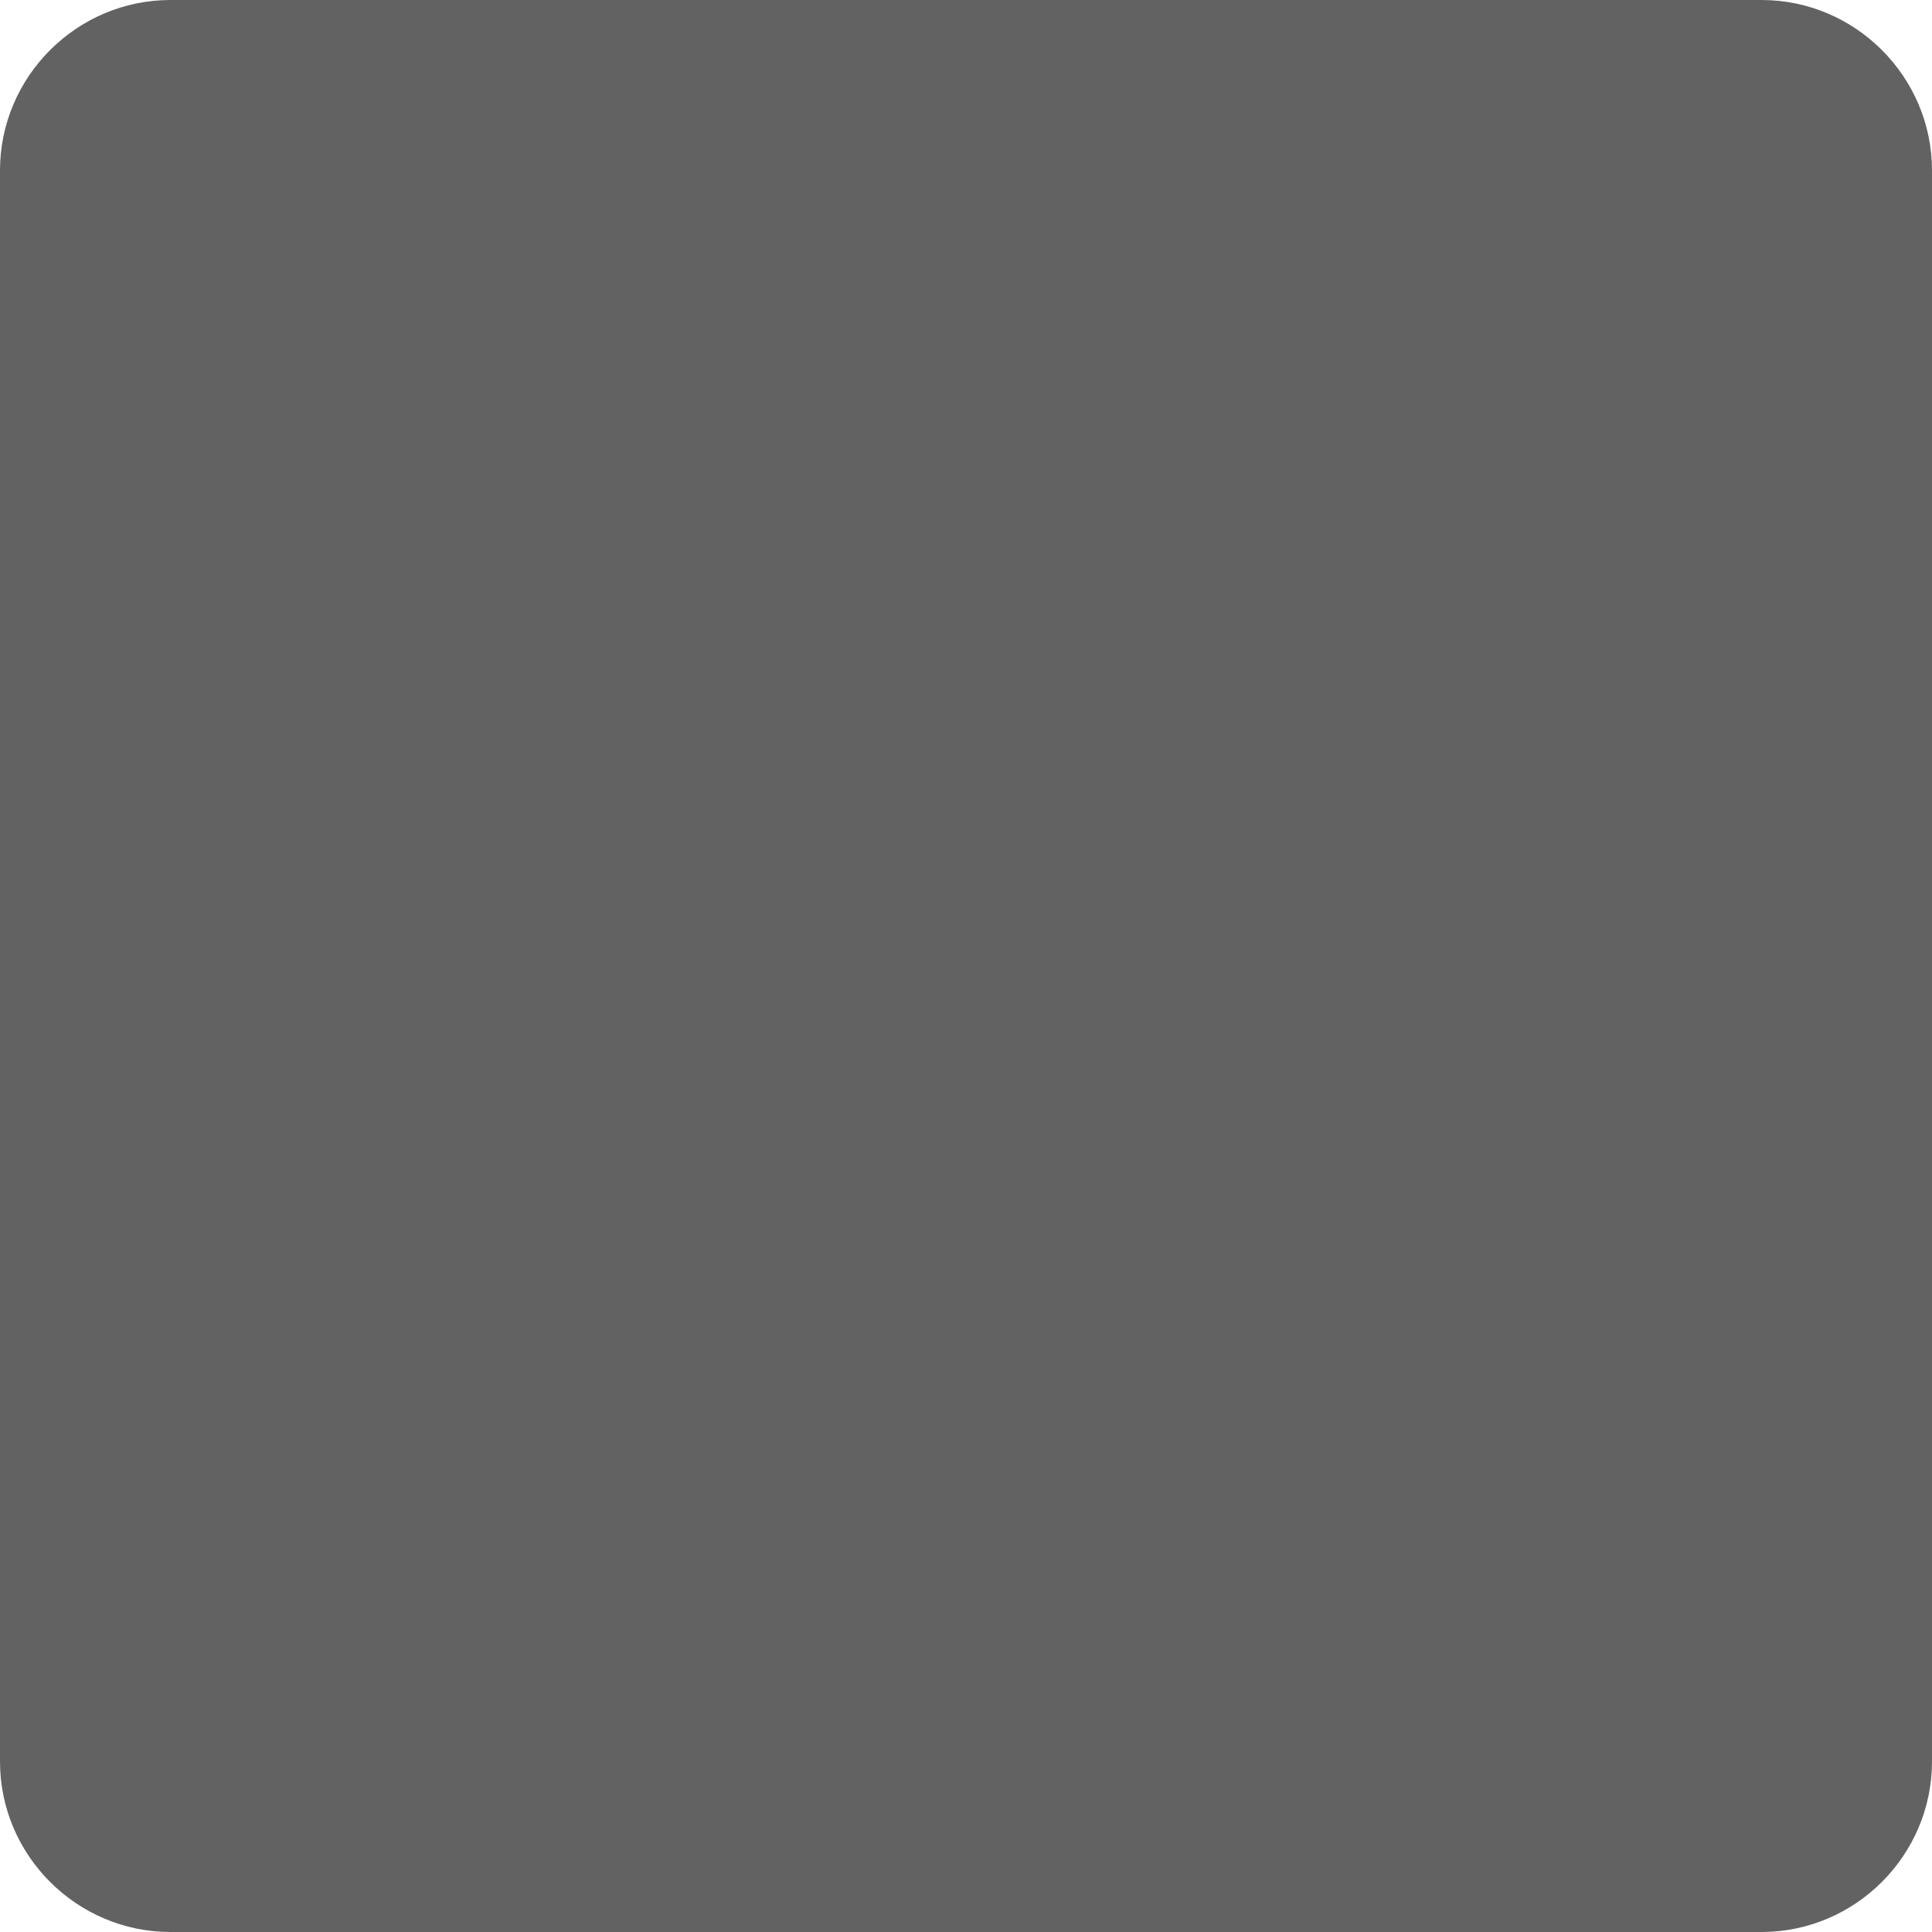
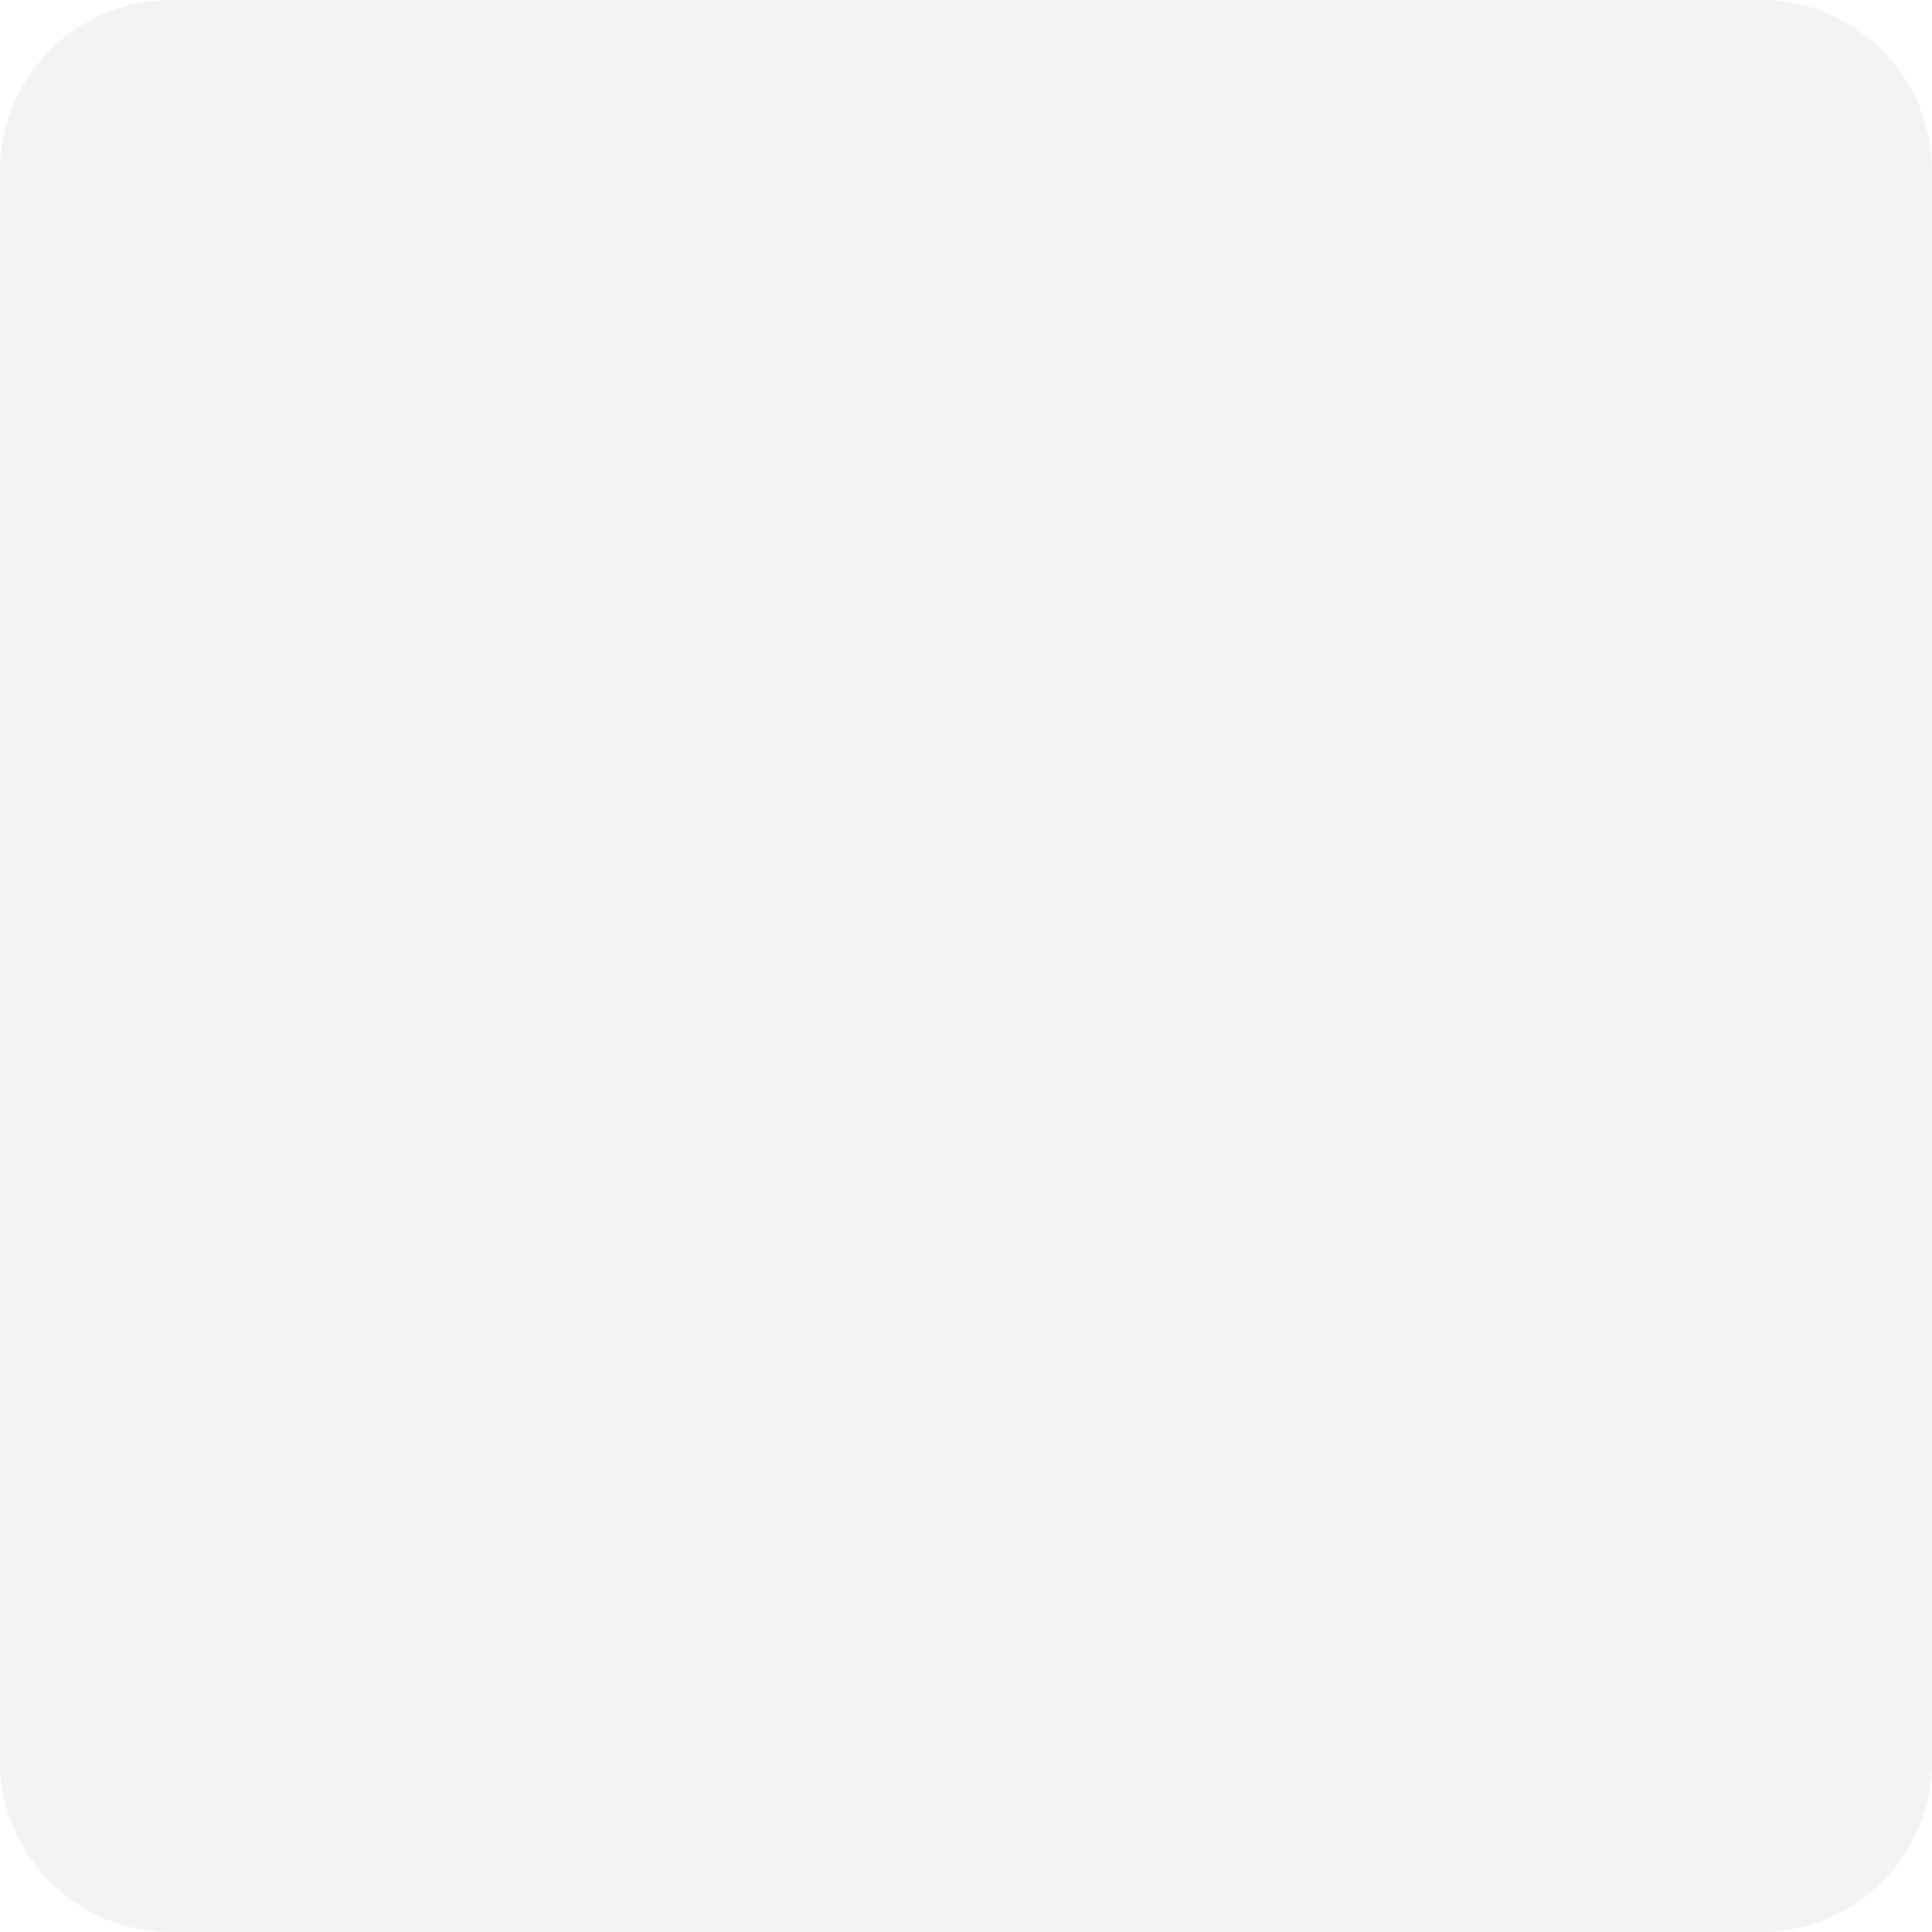
<svg xmlns="http://www.w3.org/2000/svg" width="245" height="245" id="svg2267" version="1.0">
  <defs id="defs2269">
    <linearGradient id="linearGradient3248">
      <stop style="stop-color:#000000;stop-opacity:1;" offset="0" id="stop3250" />
      <stop style="stop-color:#000000;stop-opacity:0;" offset="1" id="stop3252" />
    </linearGradient>
  </defs>
  <g id="layer1" transform="translate(-37.57143,-18.50504)">
    <g style="opacity:1;fill:#333333;fill-opacity:1" id="g180" transform="matrix(3.602941,0,0,3.602941,-113.7521,-114.4039)">
-       <path style="opacity:0.615;fill:#000000;fill-opacity:1" id="path182" d="M 110,98.889 C 110,102.189 107.3,104.889 104,104.889 L 48,104.889 C 44.7,104.889 42,102.189 42,98.889 L 42,42.889 C 42,39.589 44.7,36.889 48,36.889 L 104,36.889 C 107.3,36.889 110,39.589 110,42.889 L 110,98.889 z " />
+       <path style="opacity:0.615;fill:#ececec;fill-opacity:1" id="path182" d="M 110,98.889 C 110,102.189 107.3,104.889 104,104.889 L 48,104.889 C 44.7,104.889 42,102.189 42,98.889 L 42,42.889 C 42,39.589 44.7,36.889 48,36.889 L 104,36.889 C 107.3,36.889 110,39.589 110,42.889 L 110,98.889 z " />
    </g>
  </g>
</svg>
